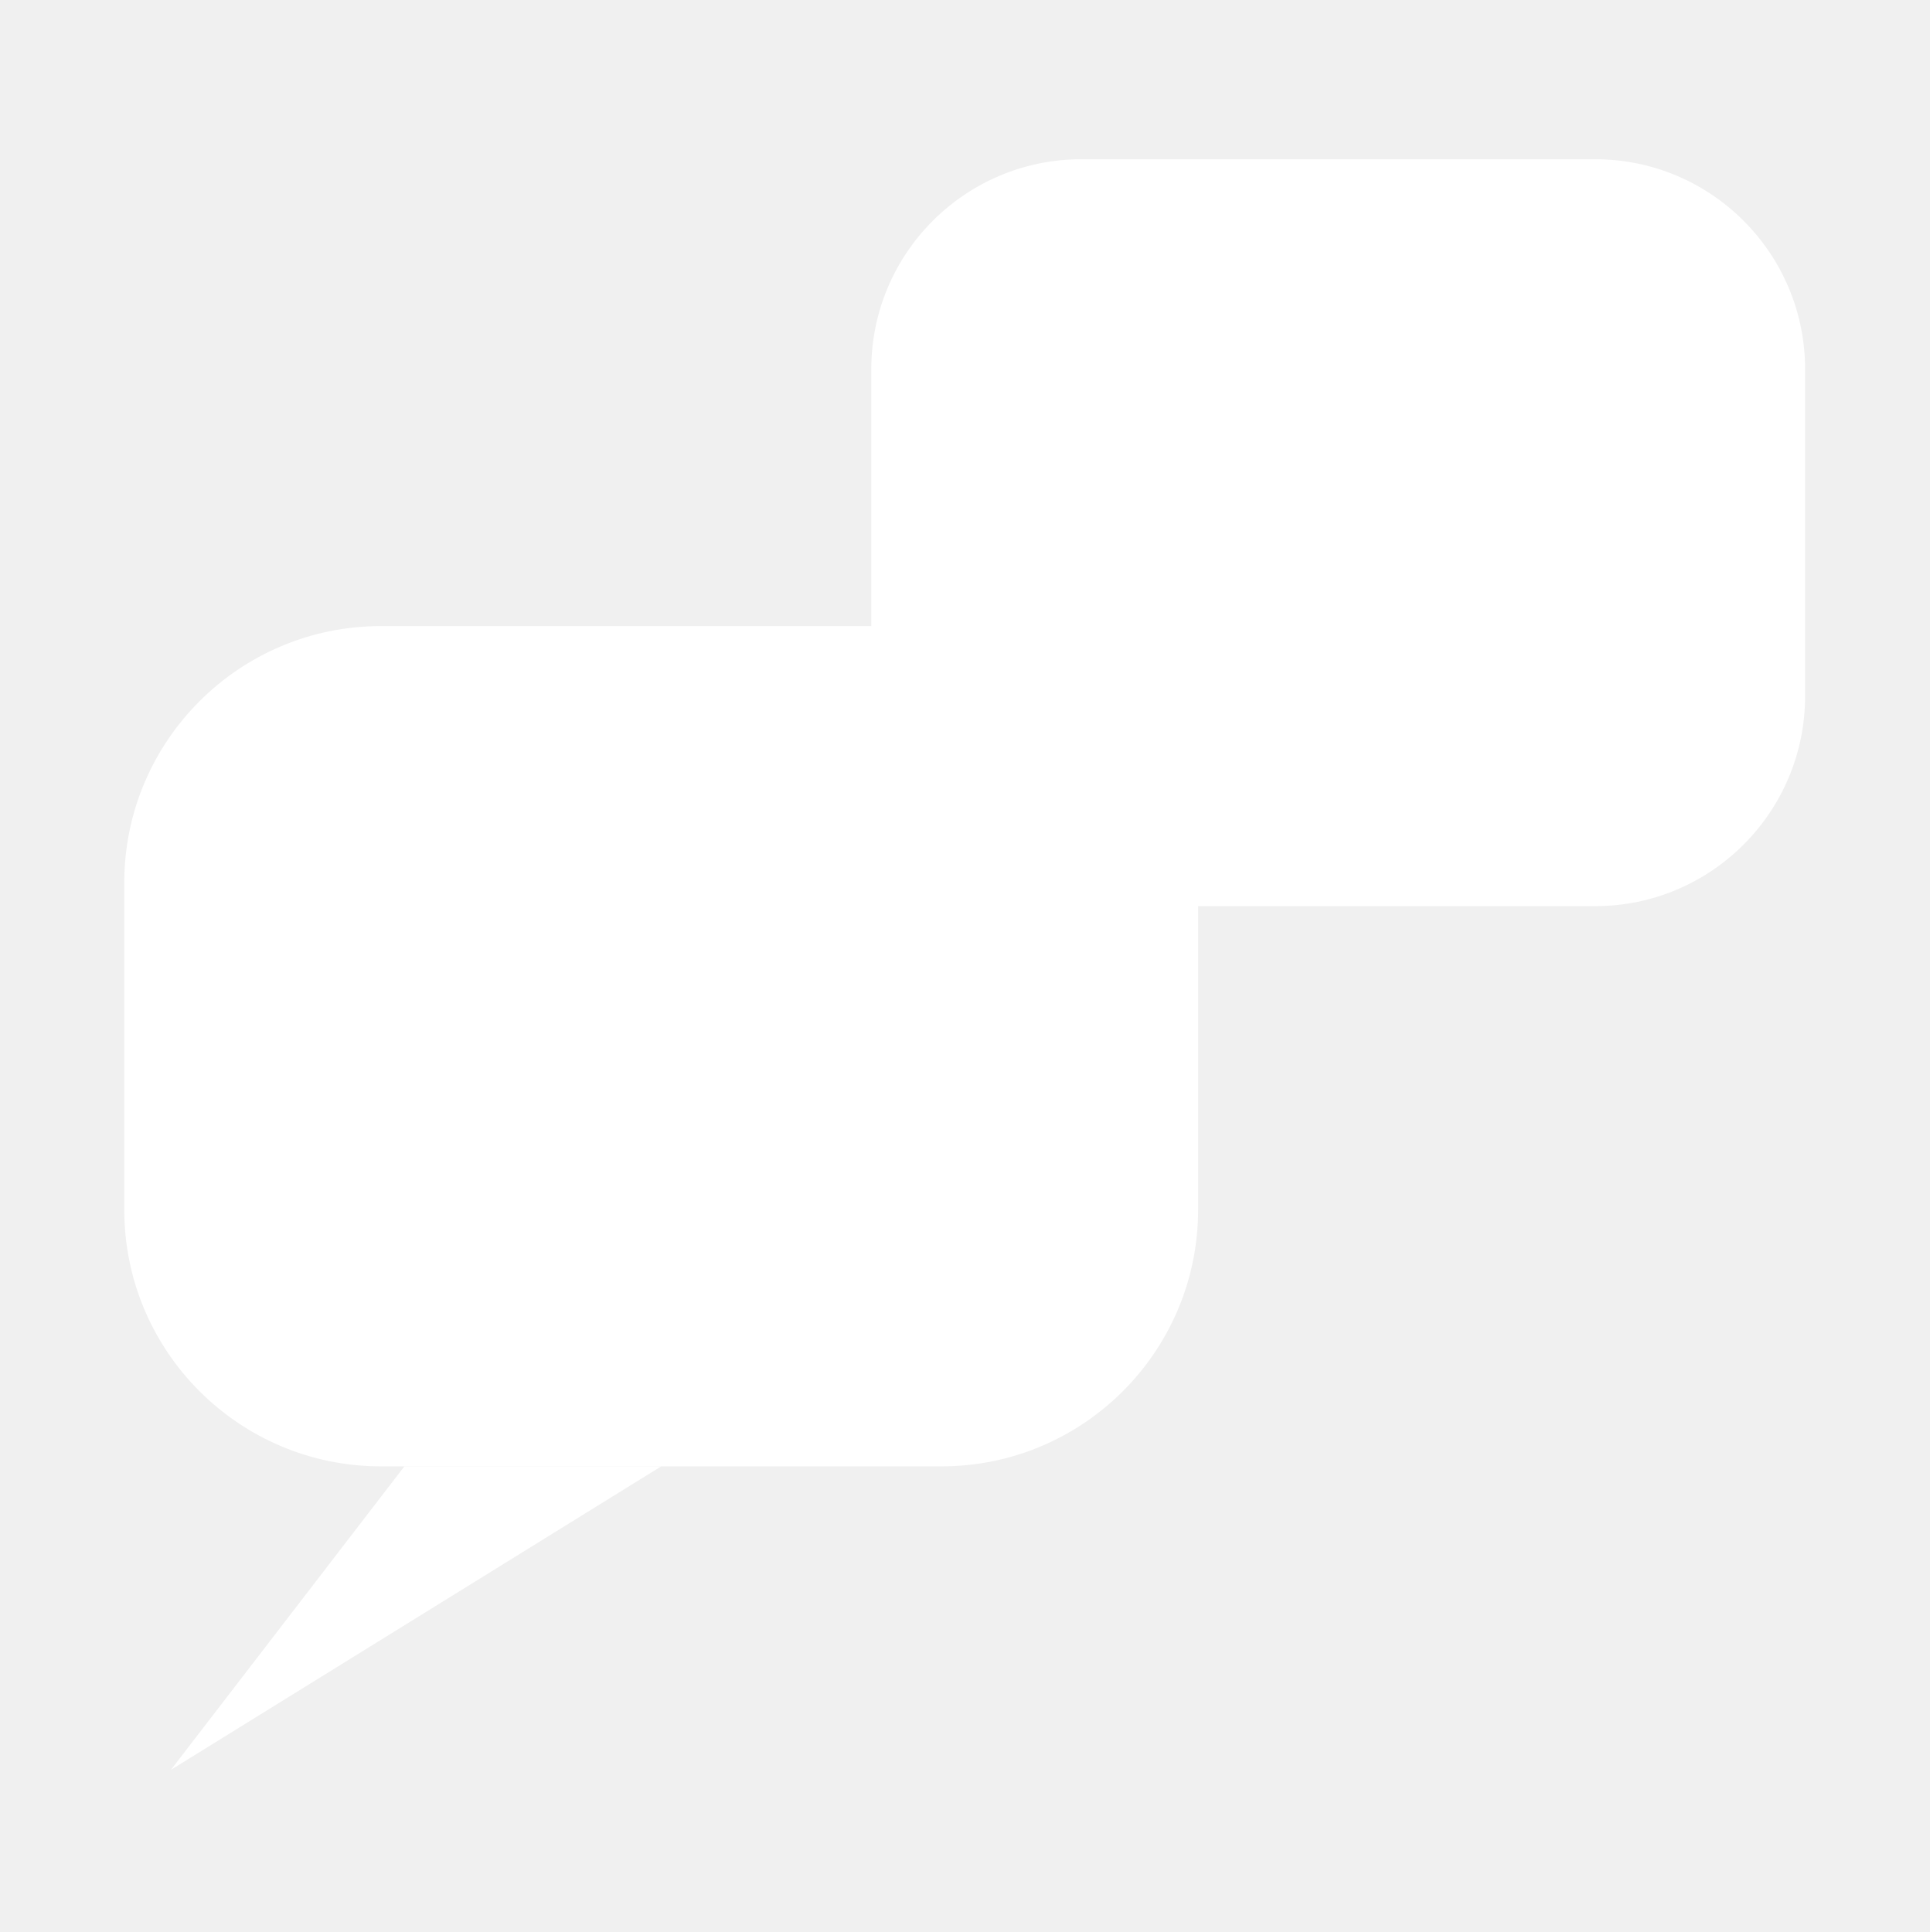
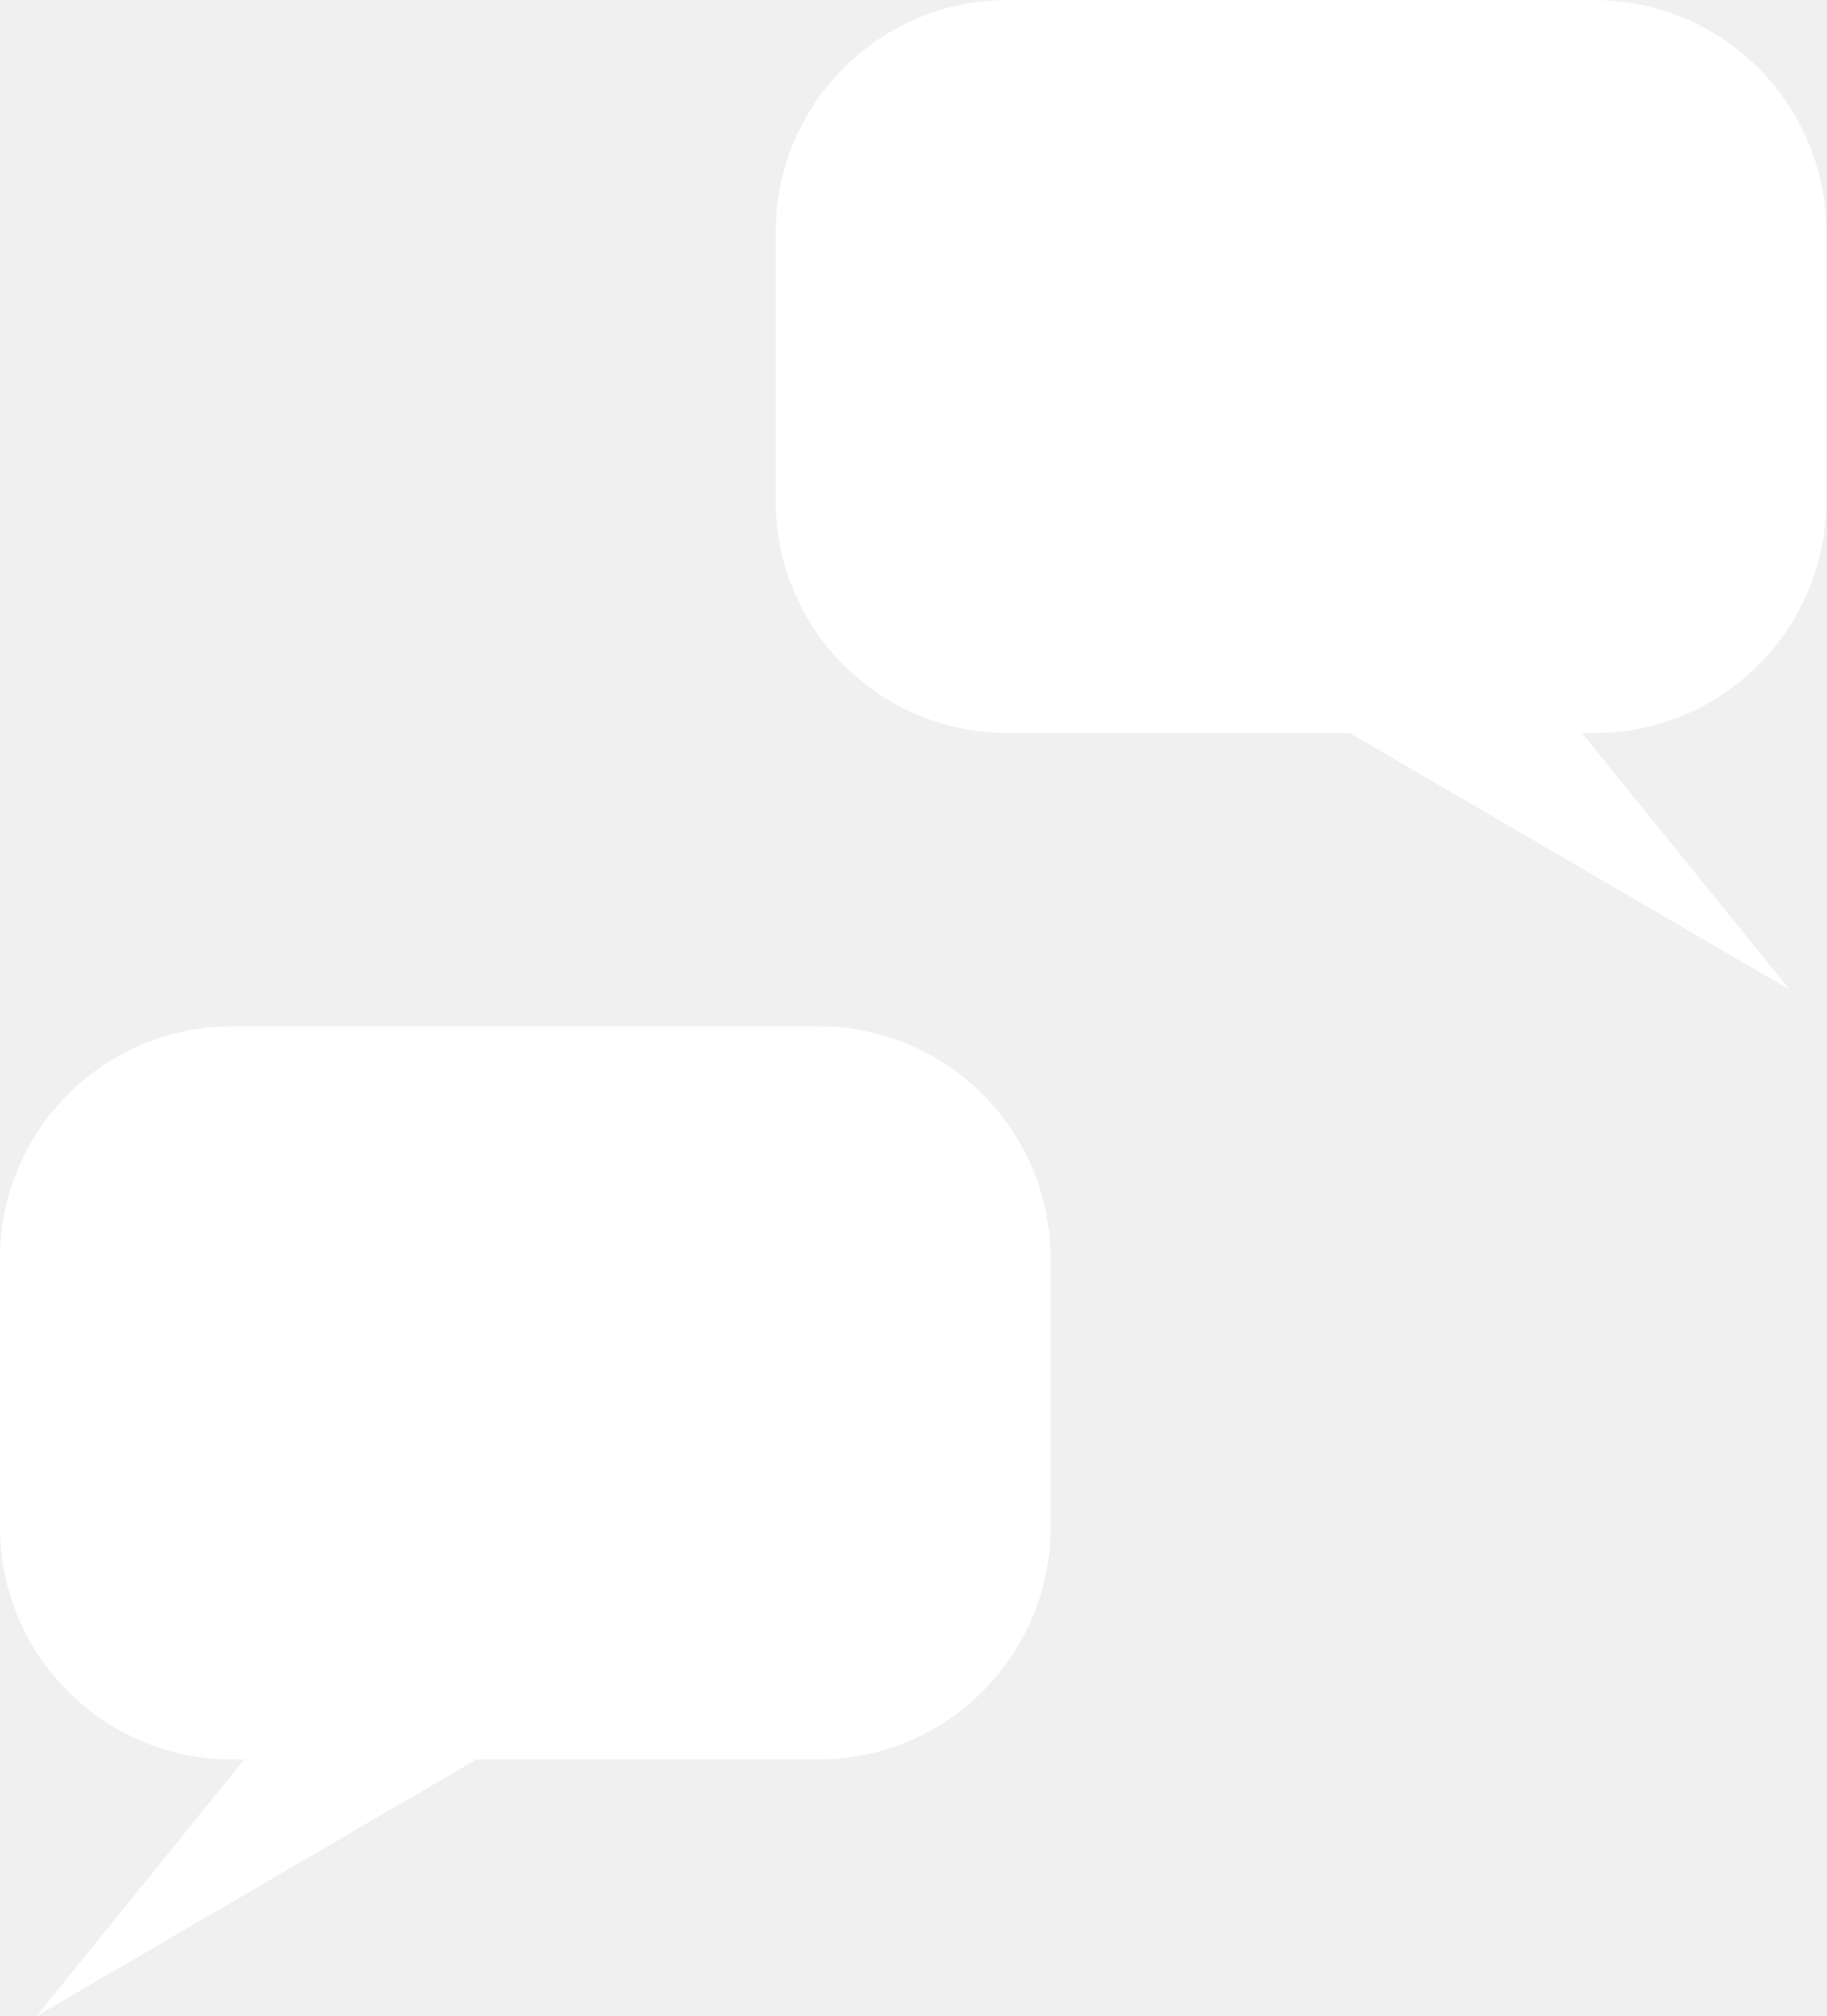
- <svg xmlns="http://www.w3.org/2000/svg" width="100%" height="100%" viewBox="0 0 652 653" version="1.1" xml:space="preserve" style="fill-rule:evenodd;clip-rule:evenodd;stroke-linejoin:round;stroke-miterlimit:2;fill:#ffffff" id="svg7761">
-   <defs id="defs7765" />
+ <svg xmlns="http://www.w3.org/2000/svg" width="100%" height="100%" viewBox="0 0 654.06 721.88" version="1.1" xml:space="preserve" style="fill-rule:evenodd;clip-rule:evenodd;stroke-linejoin:round;stroke-miterlimit:2;fill:#ffffff">
  <g id="glyph">
-     <rect x="294.44" y="53.82" width="315.57" height="252.45" rx="71" />
-     <rect x="41.99" y="211.61" width="362.9" height="284.01" rx="86.78" />
-     <path d="M136.66 495.62 L57.77 598.18 L223.44 495.62 Z" />
+     <rect x="0" y="367.5" width="376.25" height="262.5" rx="83.13" />
+     <rect x="277.81" y="0" width="376.25" height="262.5" rx="83.13" />
+     <path d="M87.5 630 L13.13 721.88 L170.63 630 Z" />
+     <path d="M566.56 262.5 L640.94 354.38 L483.44 262.5 Z" />
  </g>
</svg>
